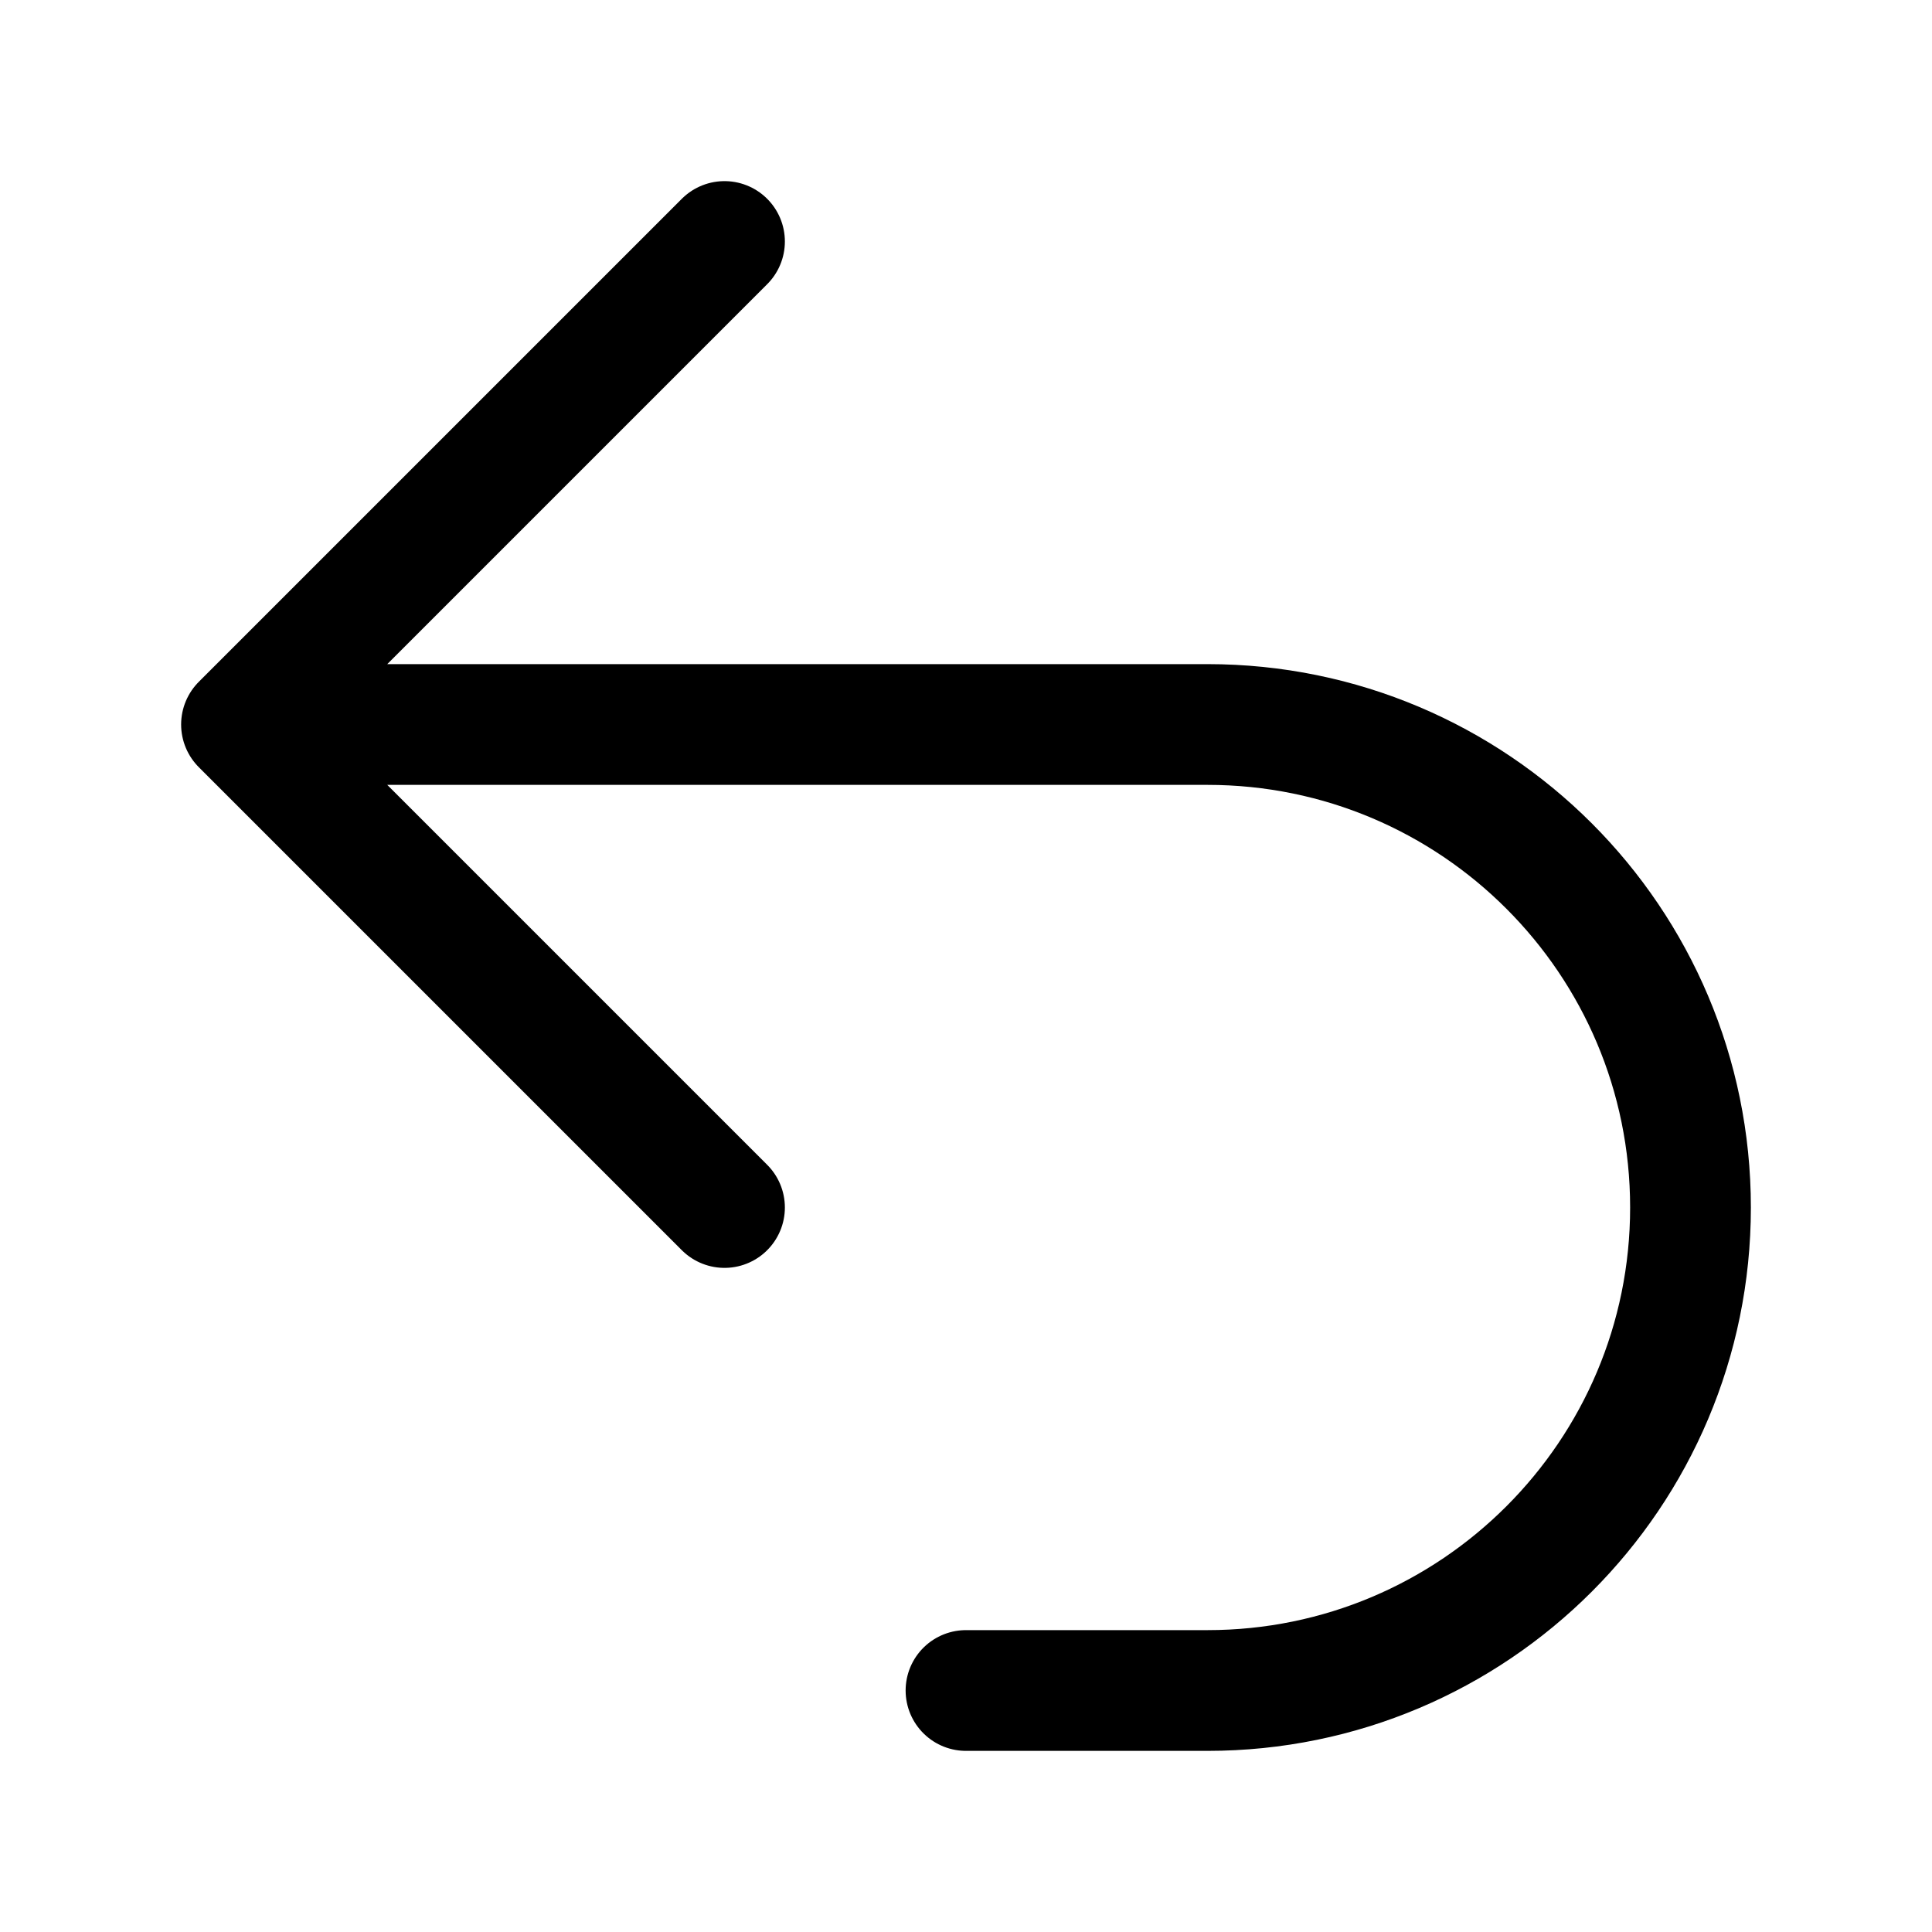
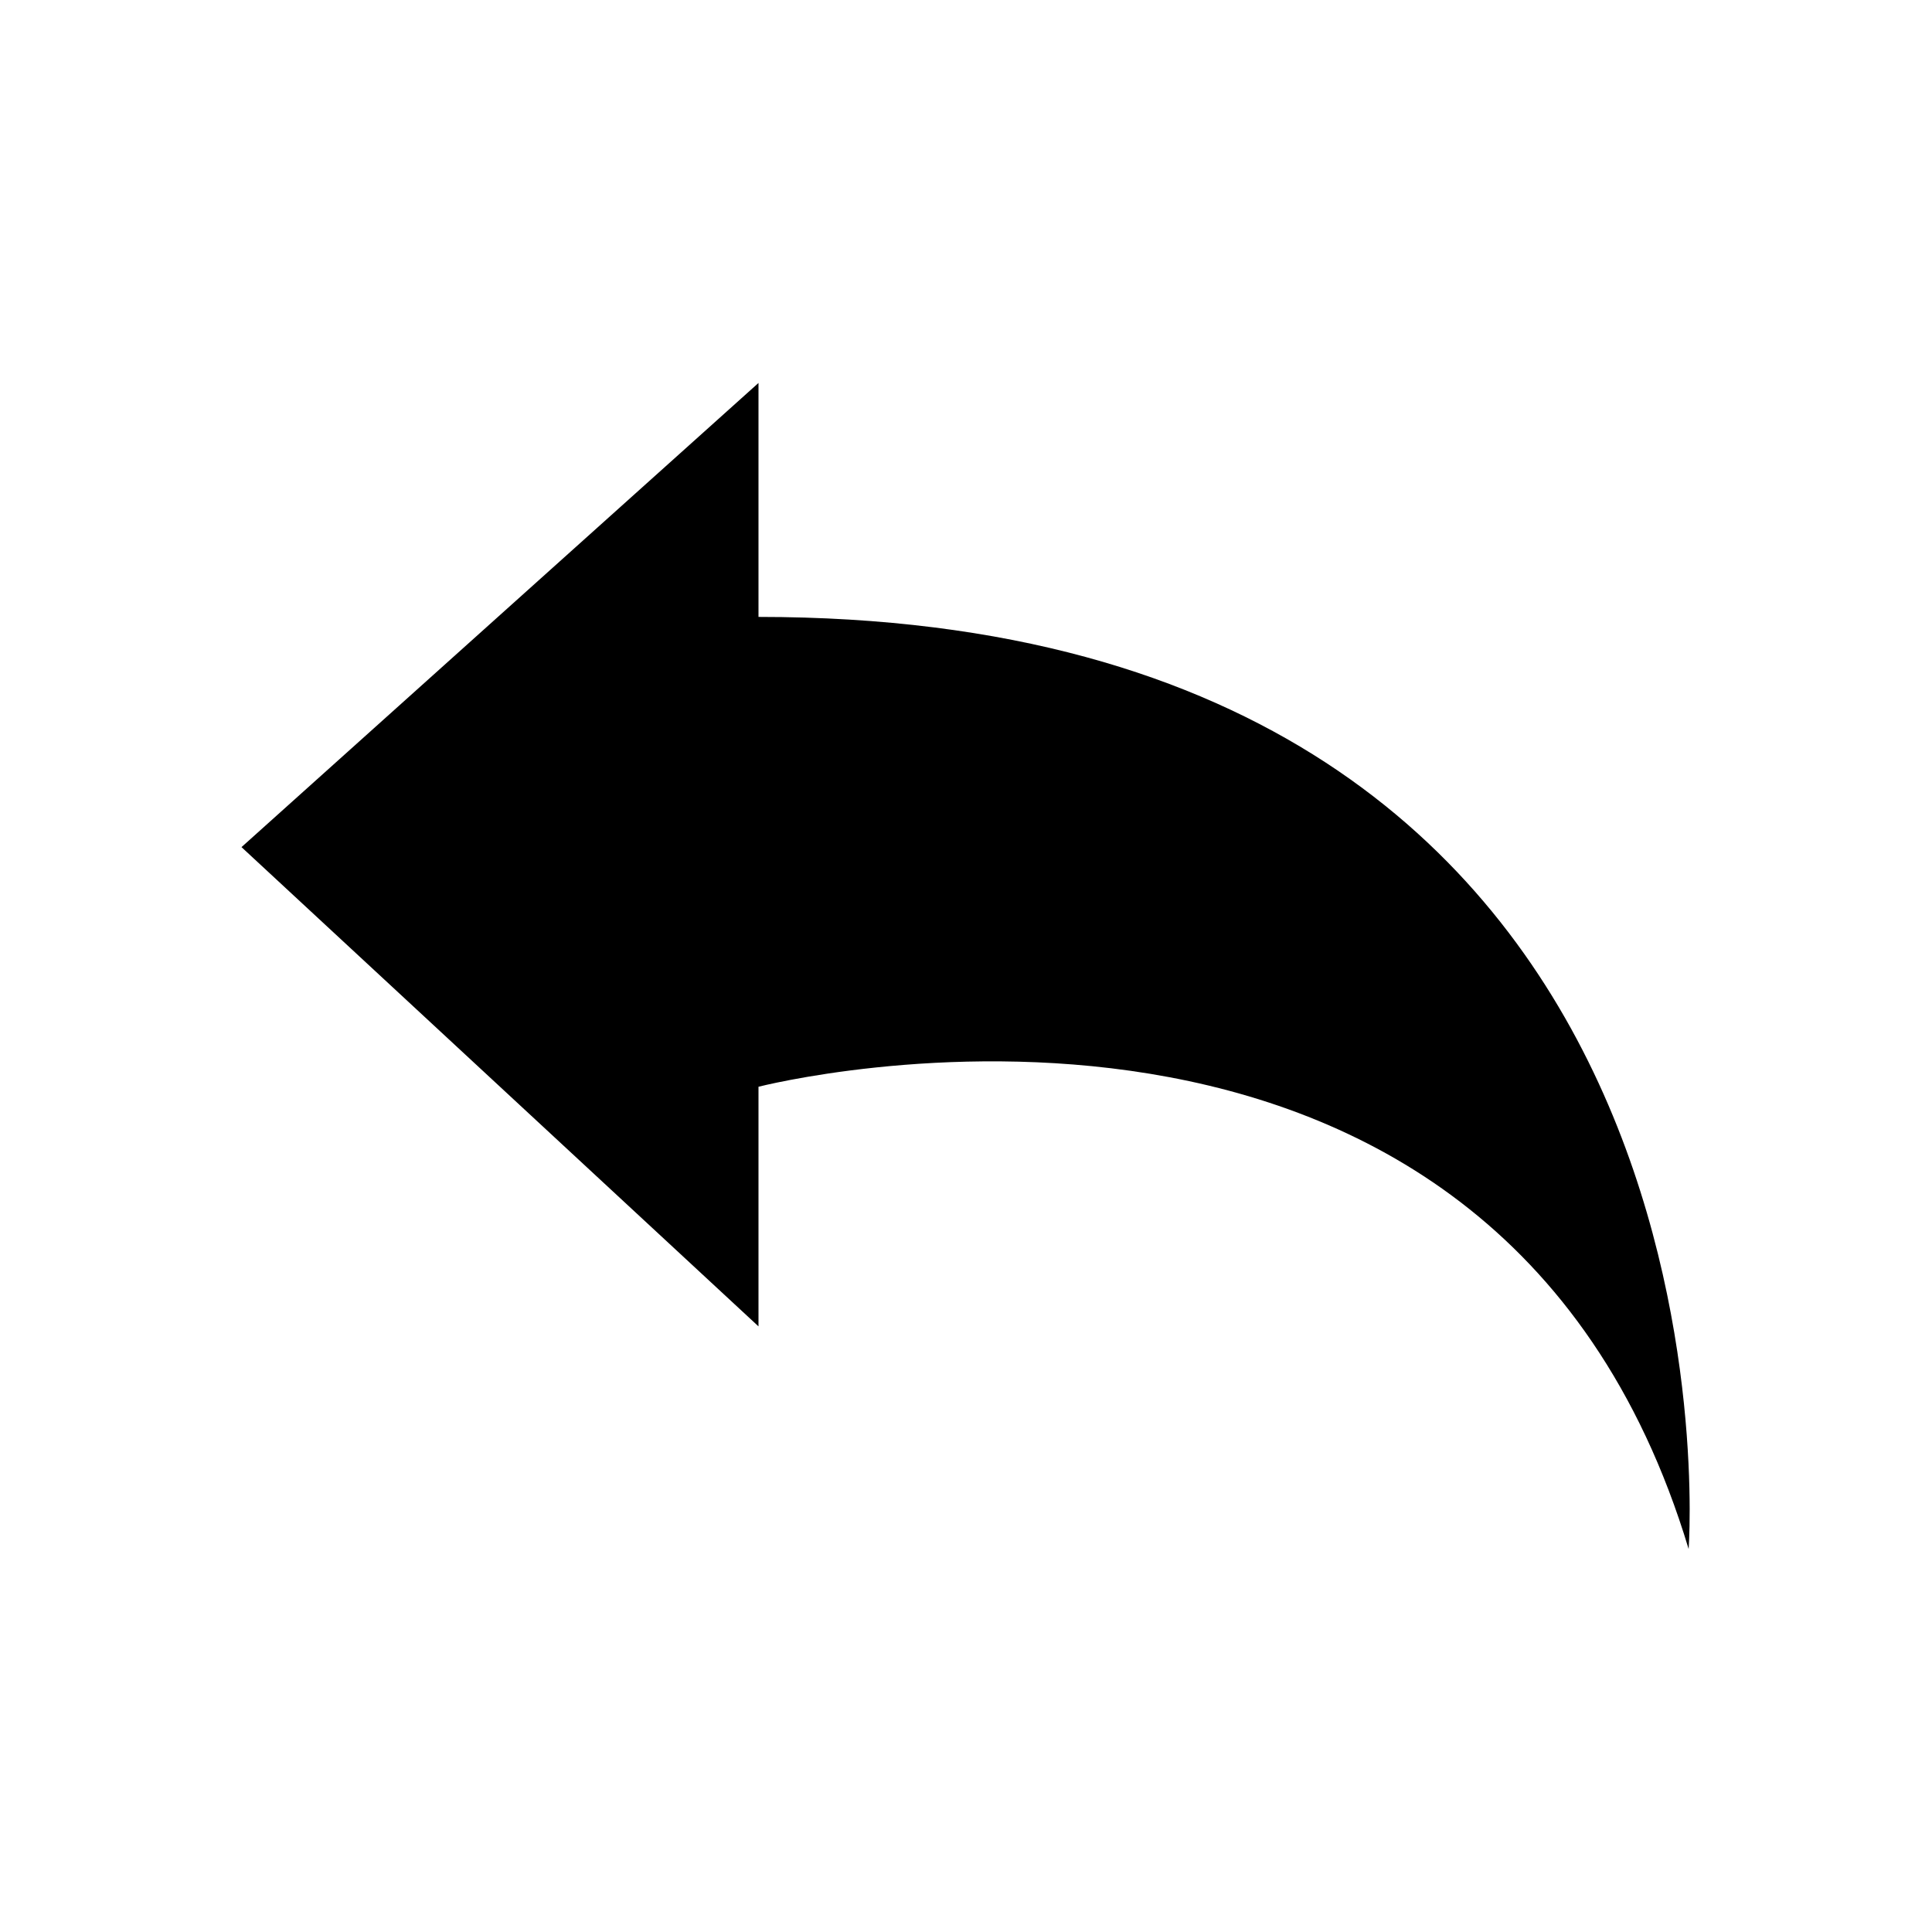
- <svg xmlns="http://www.w3.org/2000/svg" fill="none" viewBox="0 0 24 24" stroke-width="1.5" stroke="currentColor">
-   <path stroke-linecap="round" stroke-linejoin="round" d="M9 15 3 9m0 0 6-6M3 9h12a6 6 0 0 1 0 12h-3" />
+ <svg xmlns="http://www.w3.org/2000/svg" fill="currentColor" viewBox="-4 0 32 32" version="1.1">
+   <path d="M0 14.031l8.563 7.938v-3.969s12.156-3.125 15.406 7.656c0 0 1.156-15.438-15.406-15.438v-3.875z" />
</svg>
